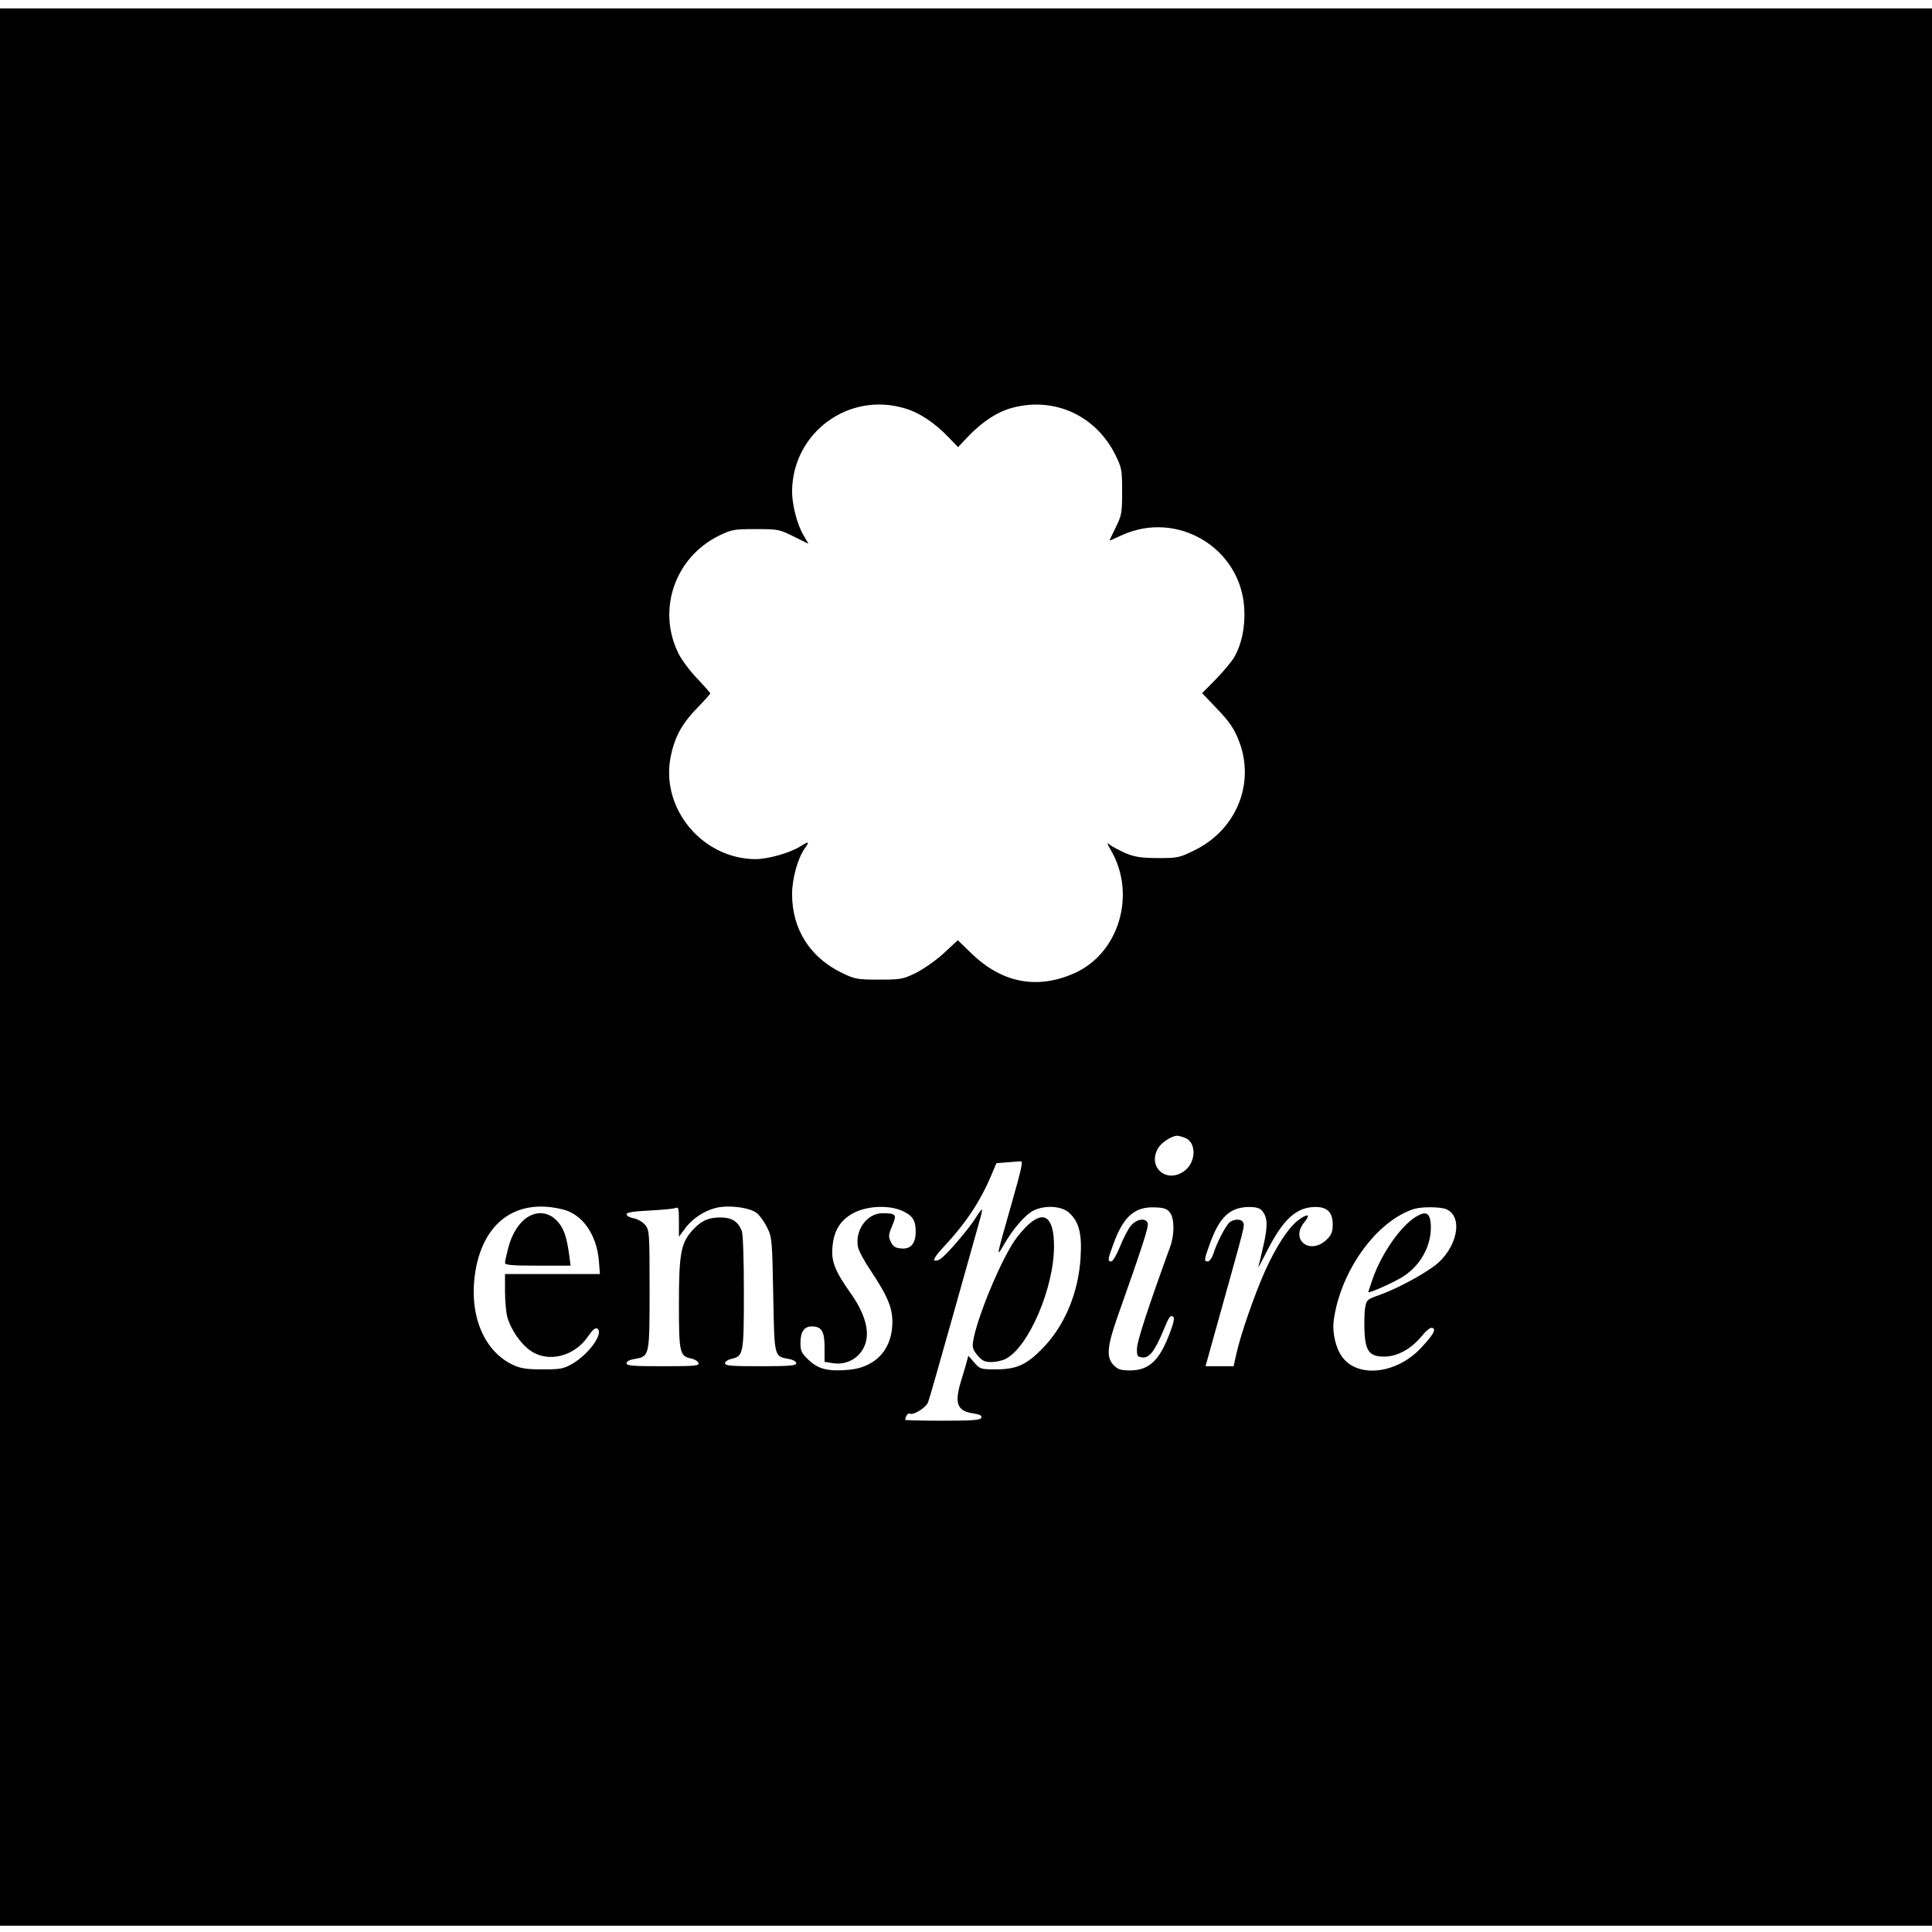
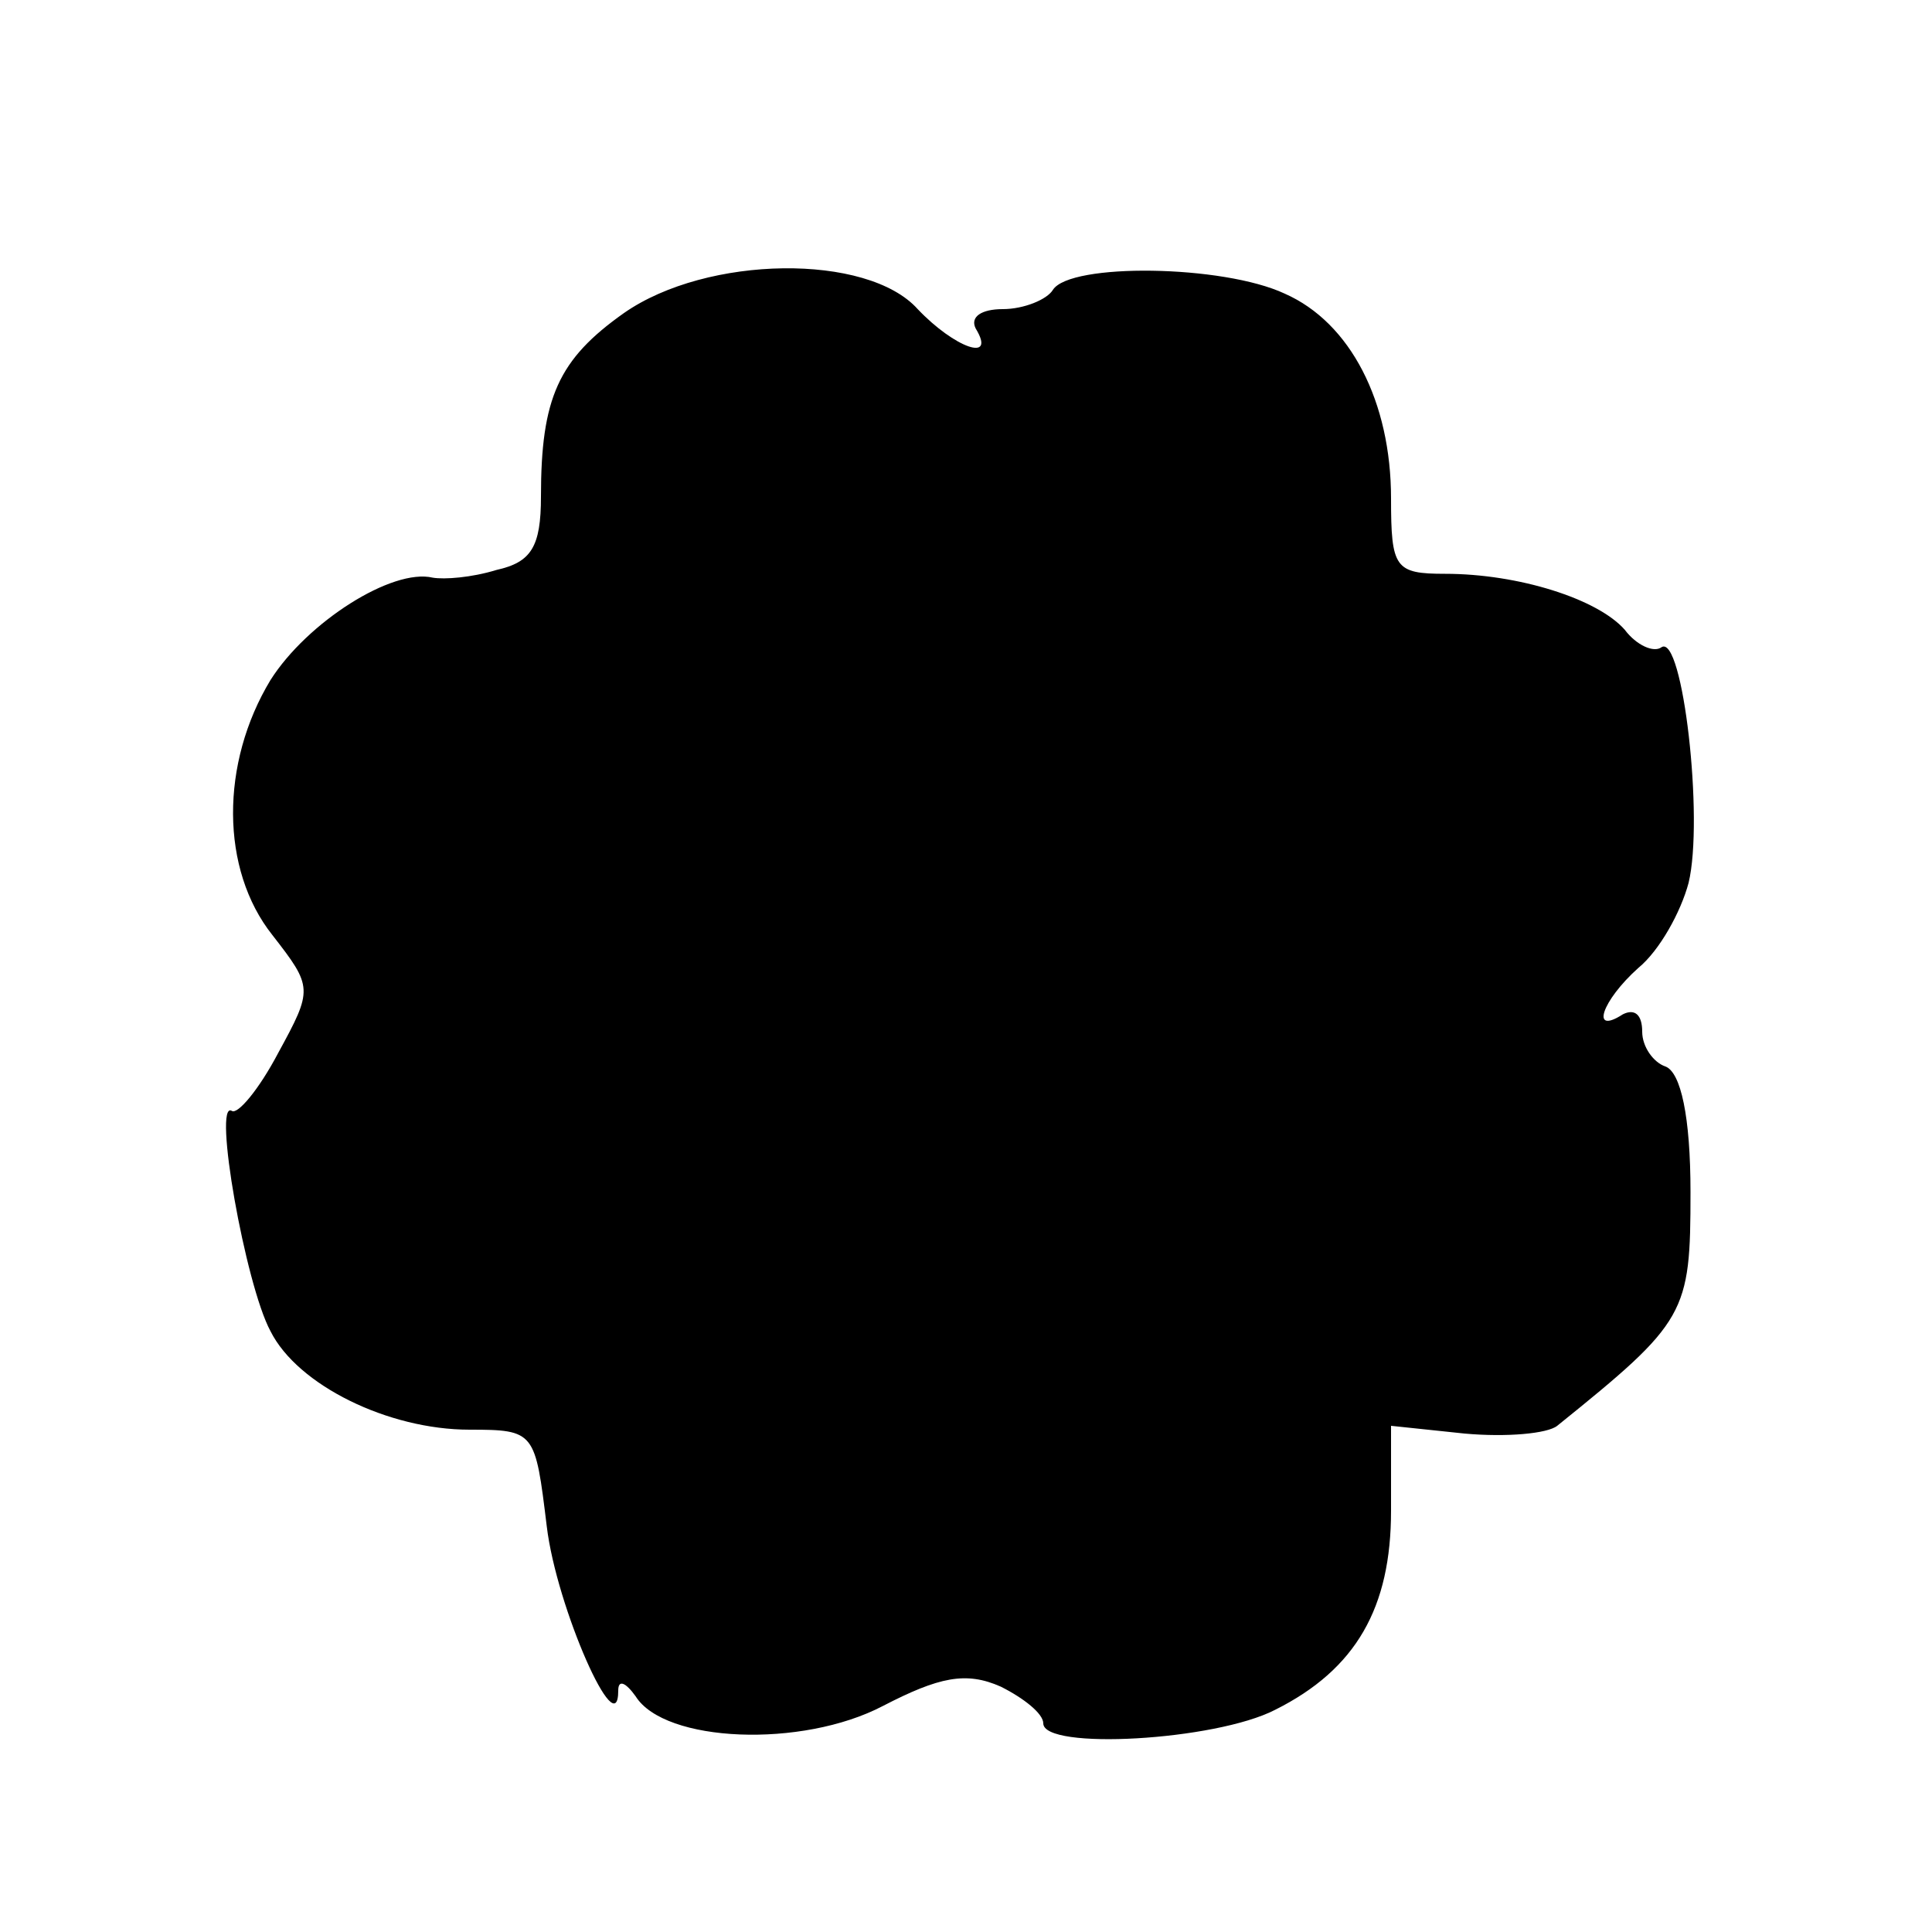
- <svg xmlns="http://www.w3.org/2000/svg" version="1.0" width="922pt" height="922pt" viewBox="0 0 922 922" preserveAspectRatio="xMidYMid meet">
-   <g transform="translate(0,922) scale(0.1,-0.1)" fill="#000000" stroke="none">
-     <path d="M0 4605 l0 -4575 4610 0 4610 0 0 4575 0 4575 -4610 0 -4610 0 0 -4575z m4322 2665 c69 -21 140 -69 207 -139 l43 -45 51 54 c69 71 139 116 212 135 199 51 393 -38 487 -224 31 -63 33 -71 33 -176 0 -103 -2 -115 -31 -173 -17 -34 -30 -62 -29 -62 2 0 28 12 59 26 265 121 569 -62 584 -351 5 -89 -13 -172 -50 -235 -12 -19 -50 -65 -86 -102 l-65 -66 62 -65 c75 -77 98 -114 123 -190 61 -195 -31 -401 -220 -494 -73 -36 -80 -38 -176 -38 -84 1 -110 5 -156 24 -30 14 -64 31 -74 40 -15 13 -14 7 7 -29 121 -211 36 -491 -177 -585 -177 -78 -343 -46 -488 93 l-67 65 -67 -62 c-37 -34 -97 -76 -133 -94 -62 -30 -72 -32 -176 -32 -103 0 -114 2 -175 31 -154 74 -240 209 -240 377 0 73 27 171 61 219 24 33 20 35 -23 8 -50 -31 -154 -60 -212 -60 -251 1 -450 236 -407 480 18 97 52 163 126 239 36 37 65 70 65 72 0 2 -28 34 -62 70 -35 36 -75 90 -90 120 -103 207 -19 456 190 561 64 31 72 33 178 33 106 0 113 -1 181 -35 l71 -35 -23 40 c-31 52 -55 145 -55 210 2 281 272 479 542 395z m1333 -3480 c56 -21 54 -118 -4 -159 -85 -61 -177 20 -124 110 16 27 64 58 90 59 6 0 23 -4 38 -10z m-826 -309 c-76 -267 -76 -266 -38 -201 45 79 104 145 143 164 54 25 128 21 165 -9 49 -42 65 -99 58 -212 -9 -171 -77 -332 -183 -439 -75 -77 -122 -98 -217 -99 -76 0 -80 1 -107 32 l-29 33 -10 -38 c-6 -20 -17 -59 -26 -87 -31 -103 -16 -139 59 -150 33 -5 43 -11 39 -21 -4 -11 -40 -14 -184 -14 -98 0 -179 2 -179 4 0 15 14 35 21 30 16 -10 77 27 88 54 6 15 60 205 121 422 61 217 117 417 125 445 8 27 13 51 11 53 -2 1 -17 -19 -33 -45 -32 -50 -133 -169 -165 -191 -10 -7 -23 -10 -29 -7 -6 4 12 30 43 63 106 113 176 218 229 344 l24 57 50 4 c28 2 57 4 66 5 12 2 4 -36 -42 -197z m-2142 -33 c93 -23 161 -121 171 -245 l5 -63 -227 0 -226 0 0 -82 c0 -46 5 -101 11 -123 16 -59 64 -129 111 -161 84 -59 210 -27 274 68 21 31 35 43 44 38 33 -20 -37 -120 -118 -168 -42 -24 -56 -27 -142 -27 -76 0 -104 4 -141 21 -149 69 -220 261 -175 475 47 219 203 320 413 267z m923 -16 c14 -10 36 -40 50 -68 24 -48 25 -56 30 -322 6 -304 3 -294 77 -308 18 -3 33 -12 33 -20 0 -11 -32 -14 -170 -14 -140 0 -170 2 -170 14 0 8 13 17 30 21 58 13 60 23 60 317 0 160 -4 278 -10 294 -18 45 -48 64 -102 64 -59 0 -94 -17 -136 -64 -53 -60 -62 -113 -62 -351 0 -231 4 -247 58 -258 16 -3 32 -13 35 -21 6 -14 -15 -16 -168 -16 -144 0 -175 2 -175 14 0 9 15 17 40 21 70 12 70 14 70 331 0 268 -1 283 -20 307 -12 15 -36 29 -55 33 -19 3 -35 12 -35 19 0 9 31 14 108 18 59 3 115 8 125 12 15 6 17 0 17 -65 l0 -72 33 44 c40 52 106 90 167 98 61 7 139 -5 170 -28z m697 9 c48 -22 63 -45 63 -98 0 -57 -23 -85 -68 -81 -29 2 -40 9 -51 32 -12 26 -11 34 7 77 23 54 19 59 -48 59 -73 0 -132 -83 -115 -163 4 -18 31 -68 61 -112 85 -128 107 -184 102 -263 -7 -119 -85 -198 -207 -209 -97 -9 -146 3 -191 46 -35 33 -40 43 -40 84 0 51 18 77 54 77 47 0 61 -23 61 -99 l0 -70 37 -6 c79 -14 150 37 163 114 10 59 -16 136 -76 220 -76 108 -93 152 -86 223 7 80 42 132 110 164 66 30 162 33 224 5z m1276 -7 c22 -28 23 -106 1 -165 -102 -280 -158 -451 -158 -484 -1 -36 2 -40 25 -43 33 -4 59 29 99 124 30 73 35 79 49 70 7 -5 2 -30 -15 -74 -50 -135 -100 -182 -192 -182 -43 0 -58 5 -77 25 -36 35 -32 88 16 225 125 353 152 438 146 453 -10 27 -52 20 -80 -12 -14 -17 -37 -62 -52 -100 -16 -39 -34 -71 -42 -71 -18 0 -17 9 11 85 47 129 101 177 196 173 43 -1 59 -6 73 -24z m439 9 c27 -31 29 -70 9 -160 -11 -49 -22 -97 -26 -108 -3 -11 13 19 37 66 80 160 144 219 236 219 57 0 82 -26 82 -84 0 -33 -6 -49 -26 -69 -80 -81 -181 -4 -108 82 31 38 13 41 -33 6 -46 -36 -104 -125 -157 -243 -49 -110 -116 -302 -136 -394 l-13 -58 -67 0 -67 0 79 283 c109 391 108 386 101 402 -7 20 -48 19 -68 -1 -19 -20 -58 -95 -74 -146 -7 -21 -19 -38 -27 -38 -19 0 -18 8 10 85 46 128 96 174 187 175 31 0 51 -5 61 -17z m881 6 c84 -38 49 -192 -60 -272 -64 -47 -183 -110 -260 -137 -61 -22 -62 -23 -69 -66 -3 -24 -4 -75 -2 -114 5 -91 26 -115 97 -114 61 1 126 37 176 98 22 27 42 43 51 39 19 -7 4 -33 -54 -95 -115 -124 -299 -146 -375 -46 -32 42 -50 117 -42 177 32 237 206 477 385 532 38 11 126 10 153 -2z" />
-     <path d="M4909 3377 c-20 -17 -51 -54 -69 -80 -70 -106 -179 -370 -196 -478 -5 -29 -1 -41 21 -67 22 -26 34 -32 66 -32 22 0 53 7 68 15 110 56 231 339 231 537 0 136 -44 174 -121 105z" />
-     <path d="M2517 3411 c-41 -26 -75 -81 -92 -148 -8 -31 -15 -63 -15 -70 0 -10 35 -13 156 -13 l157 0 -7 53 c-12 89 -27 130 -61 164 -39 39 -92 44 -138 14z" />
-     <path d="M6755 3412 c-73 -46 -163 -176 -205 -297 -11 -32 -20 -60 -20 -61 0 -8 109 40 158 69 91 54 146 155 140 254 -4 56 -23 66 -73 35z" />
+ <svg xmlns="http://www.w3.org/2000/svg" version="1.0" width="100pt" height="100pt" viewBox="0 0 100 100" preserveAspectRatio="xMidYMid meet">
+   <g transform="translate(0,100) scale(0.1,-0.1)" fill="#000000" stroke="none">
+     <path d="M323 838 c-34 -24 -43 -44 -43 -95 0 -26 -5 -34 -23 -38 -13 -4 -27 -5 -33 -4 -21 5 -65 -23 -84 -53 -26 -43 -26 -98 1 -132 21 -27 21 -28 3 -61 -10 -19 -21 -32 -24 -30 -10 6 7 -90 20 -114 14 -28 61 -51 103 -51 34 0 34 -1 40 -50 5 -42 37 -114 37 -85 0 6 4 4 9 -3 15 -24 86 -27 128 -5 29 15 43 18 61 10 12 -6 22 -14 22 -19 0 -14 89 -9 120 7 42 21 60 53 60 103 l0 44 38 -4 c22 -2 43 0 48 4 67 54 69 58 69 121 0 39 -5 62 -13 65 -6 2 -12 10 -12 18 0 9 -4 12 -10 9 -17 -11 -11 7 8 24 11 9 22 29 26 44 8 33 -3 129 -14 122 -4 -3 -13 1 -19 9 -14 16 -55 29 -93 29 -26 0 -28 3 -28 39 0 50 -21 91 -55 106 -32 15 -111 16 -120 2 -3 -5 -15 -10 -26 -10 -11 0 -17 -4 -14 -10 11 -18 -11 -10 -30 10 -26 29 -109 28 -152 -2z" />
  </g>
</svg>
